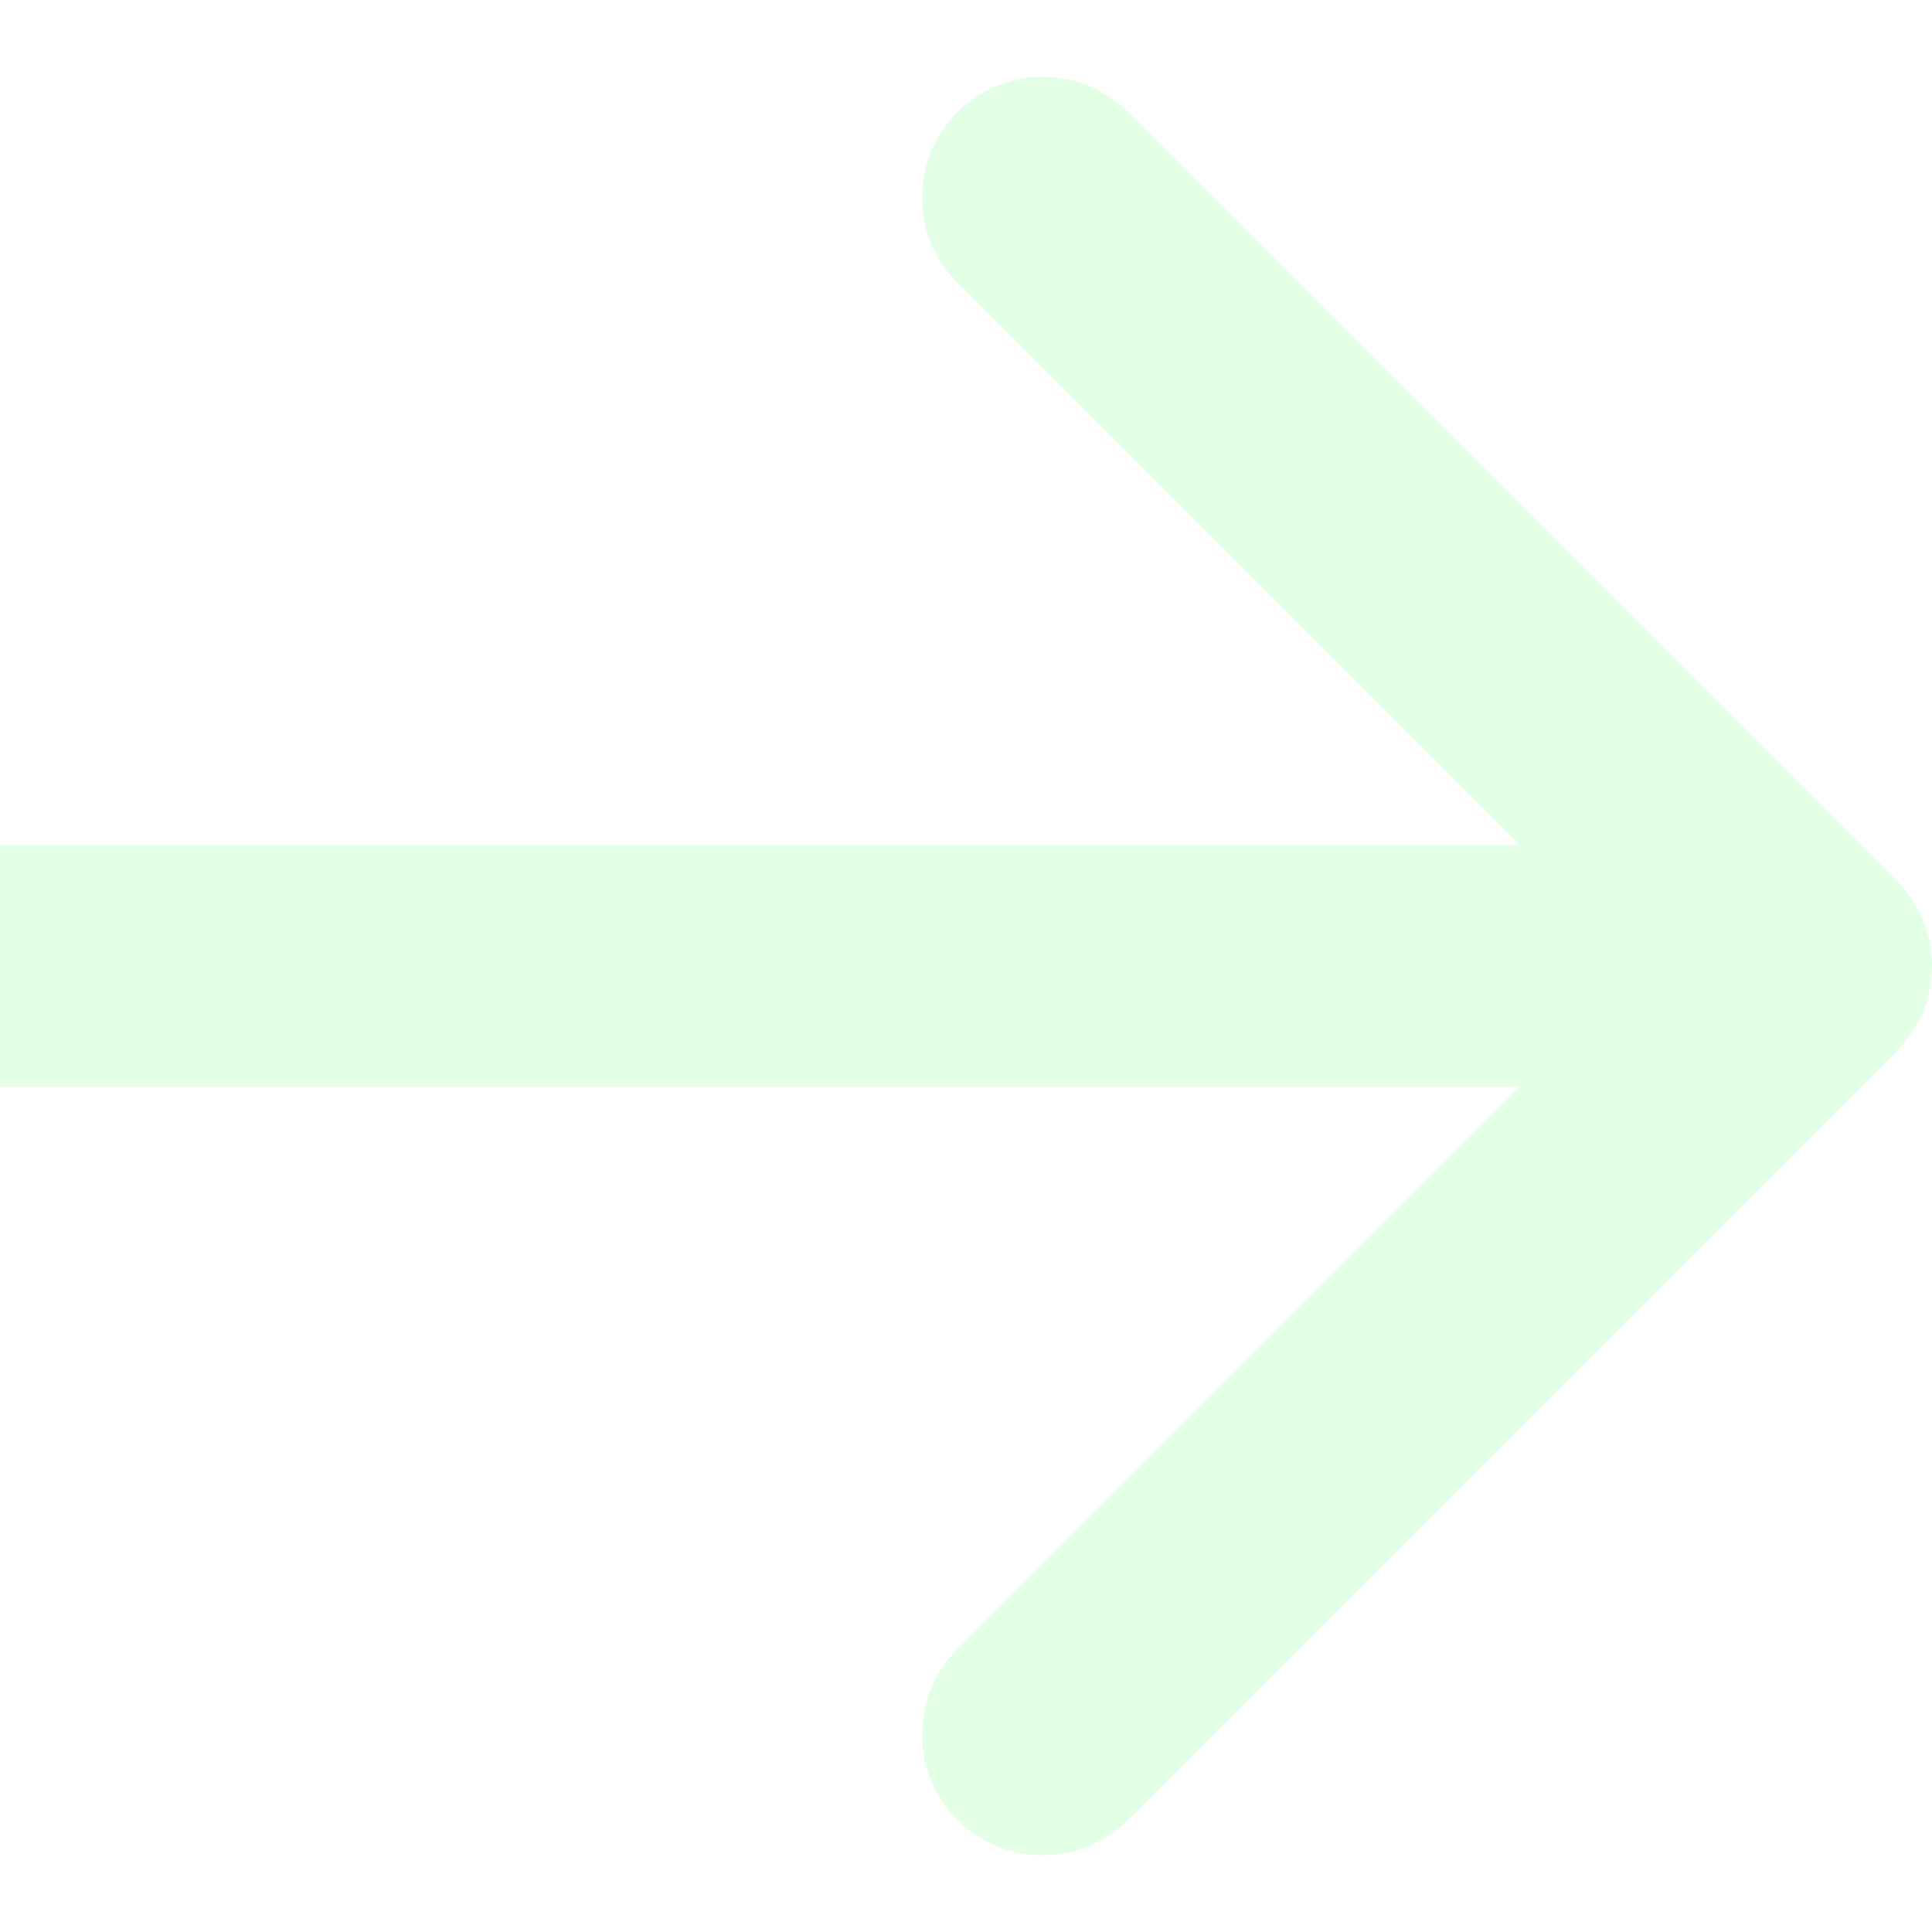
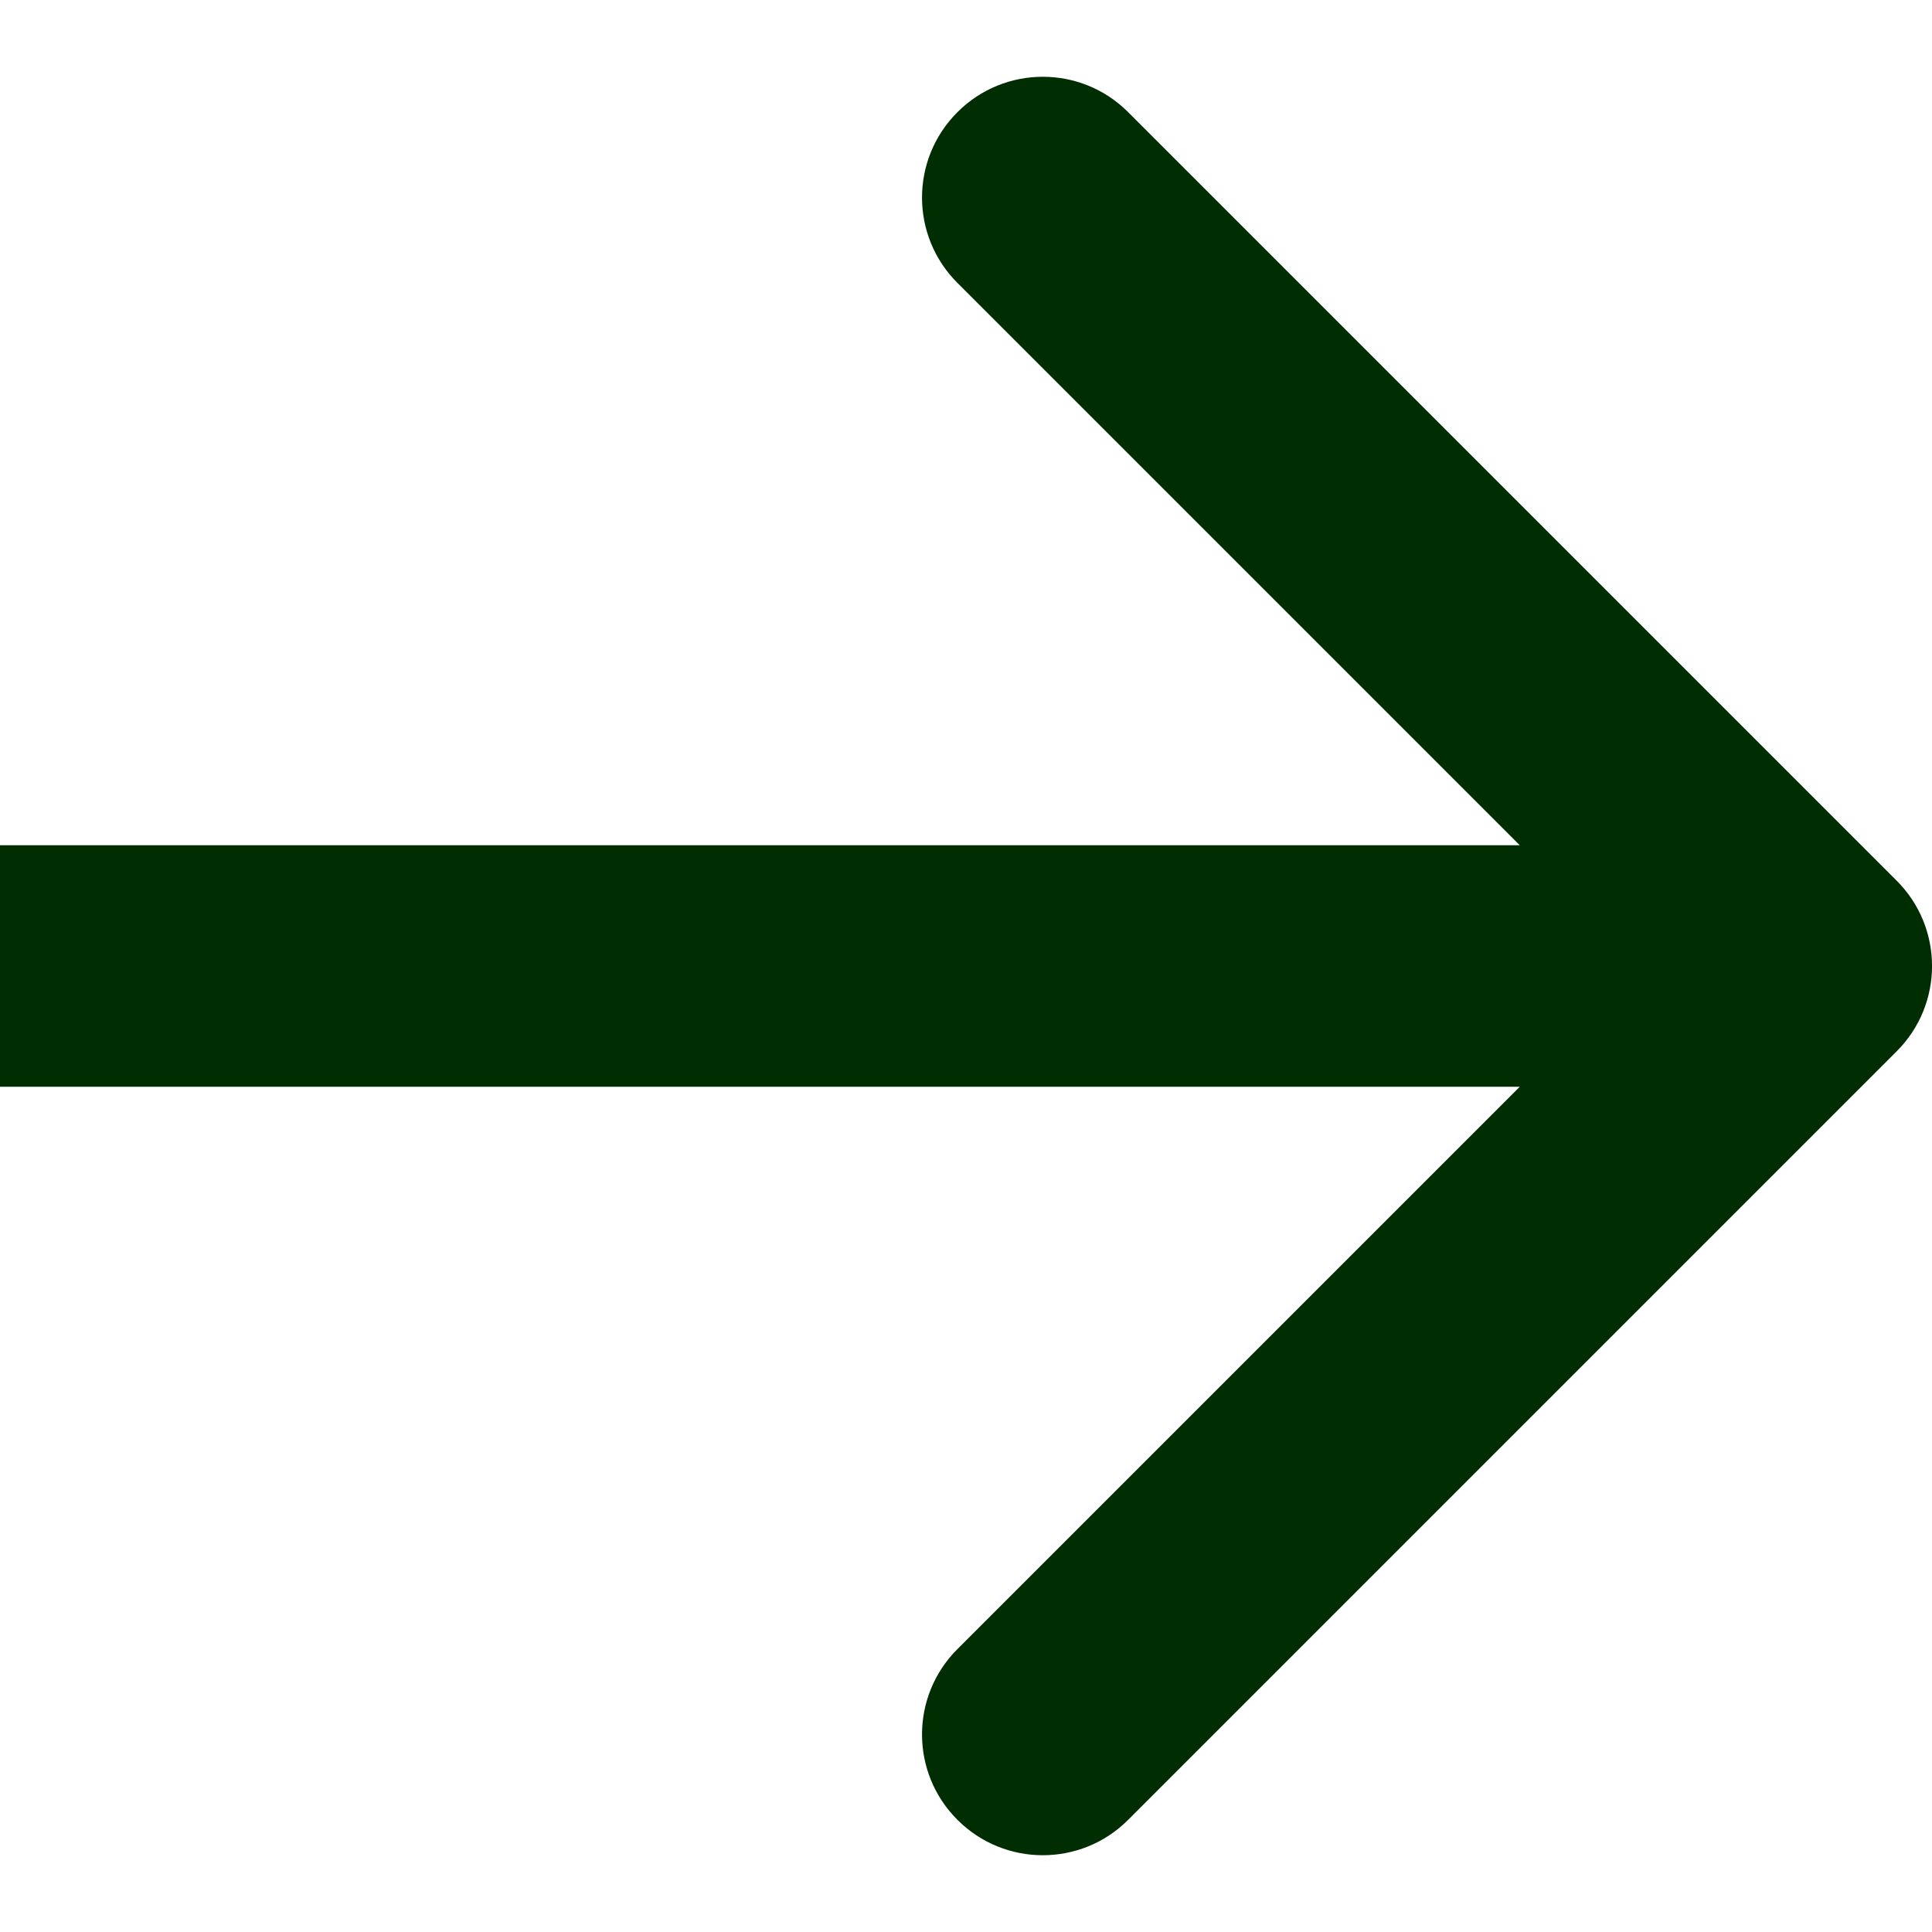
<svg xmlns="http://www.w3.org/2000/svg" width="16" height="16" viewBox="0 0 16 16" fill="none">
-   <path d="M15.707 8.707C16.098 8.317 16.098 7.683 15.707 7.293L9.343 0.929C8.953 0.538 8.319 0.538 7.929 0.929C7.538 1.319 7.538 1.953 7.929 2.343L13.586 8L7.929 13.657C7.538 14.047 7.538 14.681 7.929 15.071C8.319 15.462 8.953 15.462 9.343 15.071L15.707 8.707ZM0 9H15V7H0V9Z" fill="#E3FFE6" />
+   <path d="M15.707 8.707C16.098 8.317 16.098 7.683 15.707 7.293L9.343 0.929C8.953 0.538 8.319 0.538 7.929 0.929C7.538 1.319 7.538 1.953 7.929 2.343L13.586 8L7.929 13.657C7.538 14.047 7.538 14.681 7.929 15.071C8.319 15.462 8.953 15.462 9.343 15.071L15.707 8.707ZM0 9H15V7H0V9Z" fill="#002e02" />
</svg>
